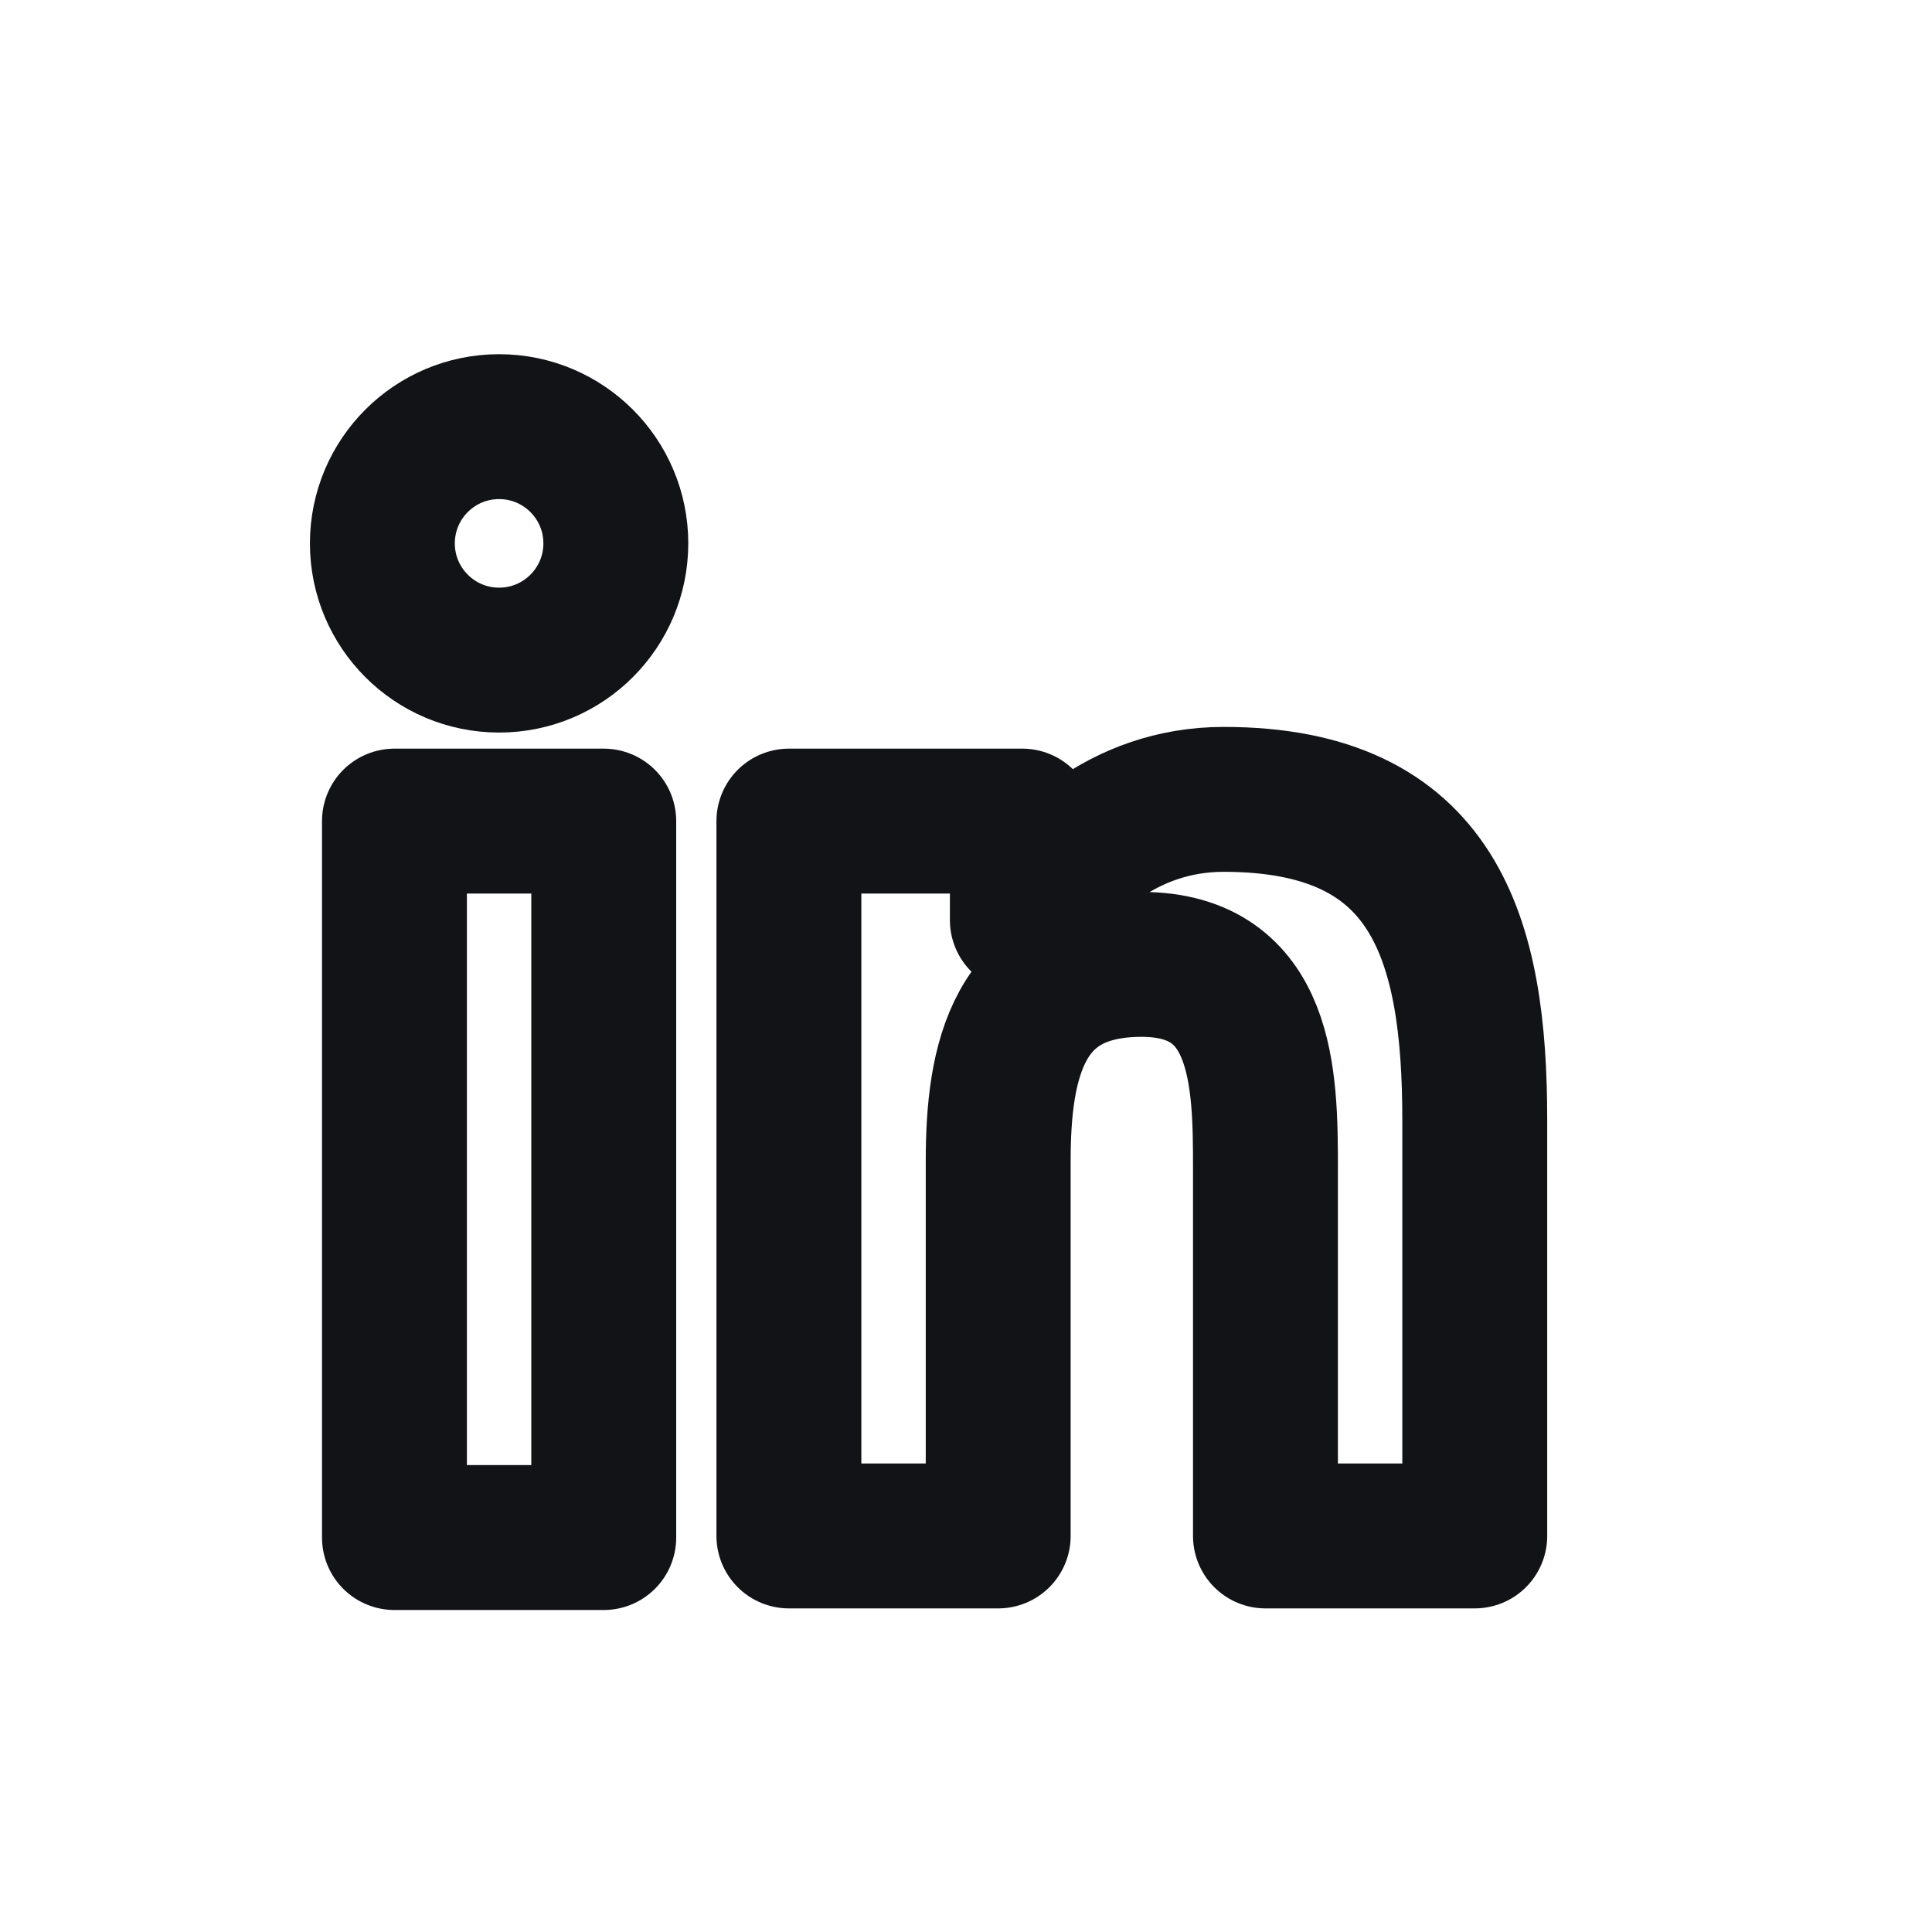
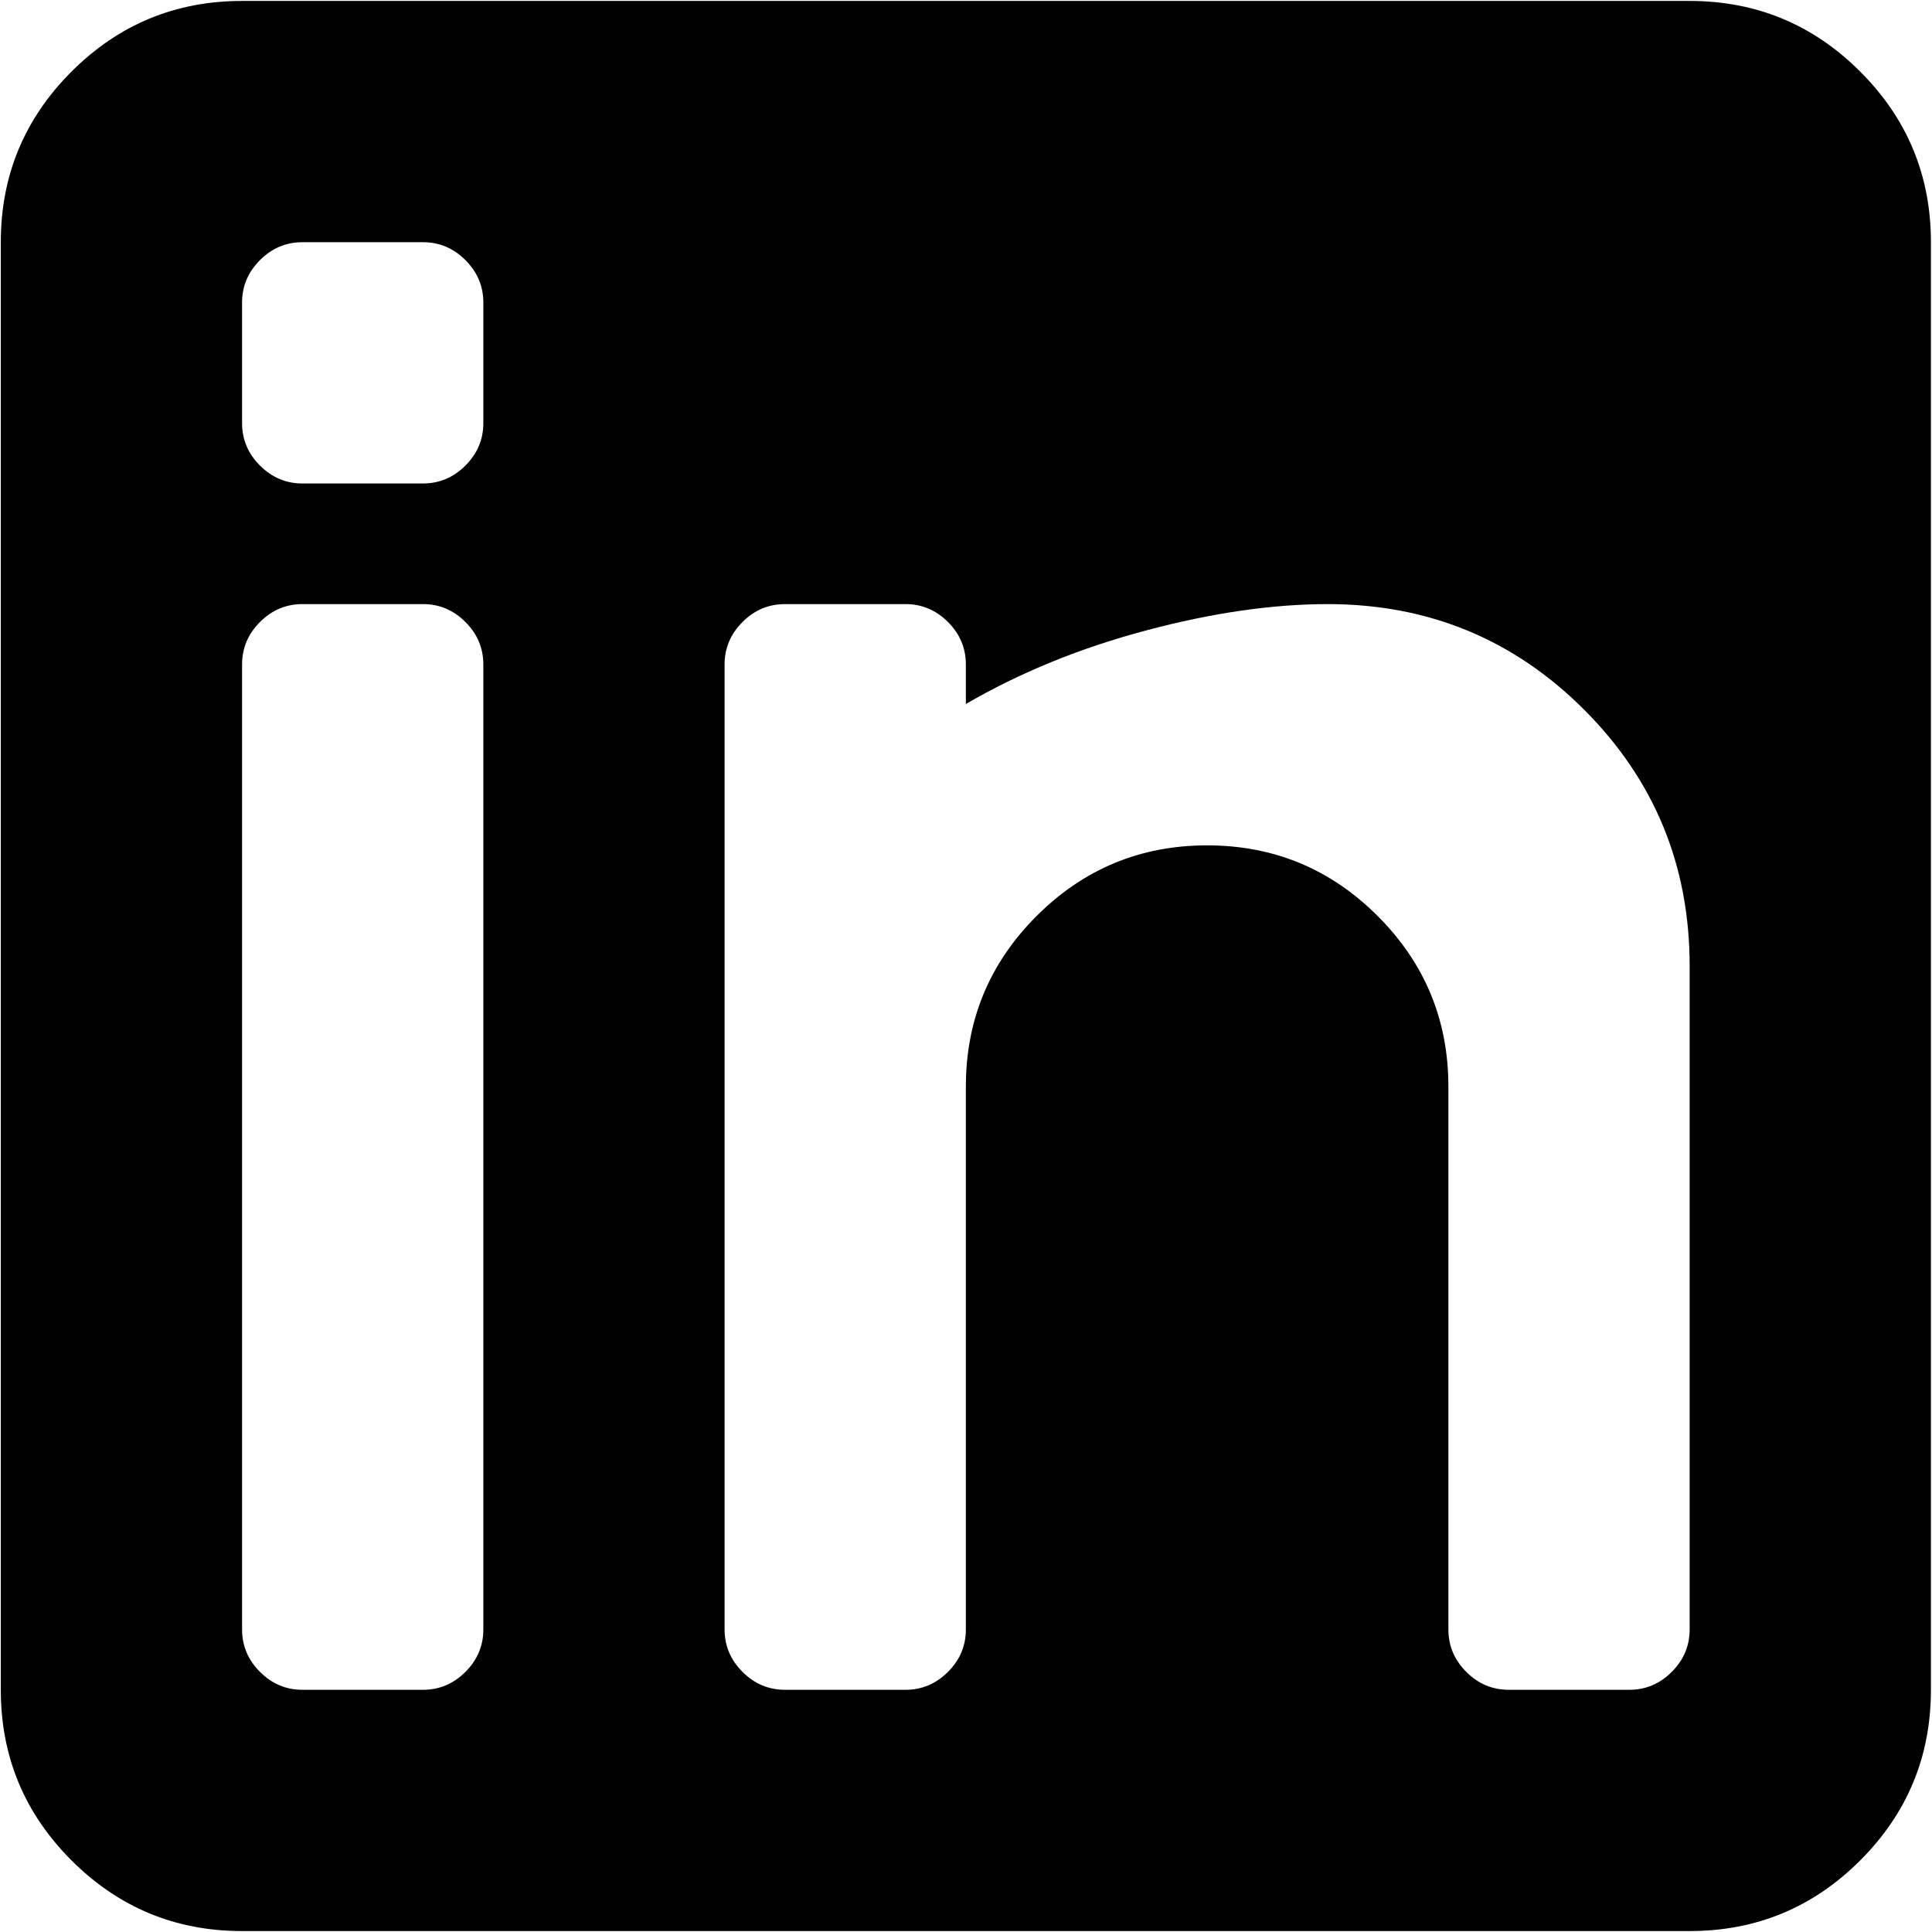
- <svg xmlns="http://www.w3.org/2000/svg" viewBox="0 0 24 24" fill="none" stroke="#111316" stroke-width="1.8" stroke-linecap="round" stroke-linejoin="round">
-   <path d="M6.2 8.2a1.45 1.45 0 1 0 0-2.9 1.45 1.45 0 0 0 0 2.9Z" />
-   <path d="M4.9 10.2h2.6v8.9H4.9v-8.9Z" />
-   <path d="M10.2 10.2h2.5v1.23h.04c.35-.66 1.2-1.5 2.46-1.5 2.63 0 3.12 1.73 3.12 3.98v5.17h-2.6v-4.58c0-1.1-.02-2.52-1.54-2.52-1.54 0-1.78 1.2-1.78 2.44v4.66h-2.6v-8.88Z" />
+ <svg xmlns="http://www.w3.org/2000/svg" width="512" height="512" viewBox="0 0 1025 1024">
+   <path fill="#000000" d="M896.428 1024h-768q-53 0-90.5-37.5T.428 896V128q0-53 37.5-90.5t90.5-37.5h768q53 0 90.5 37.5t37.5 90.5v768q0 53-37.5 90.5t-90.5 37.5zm-640-864q0-13-9.5-22.5t-22.5-9.5h-64q-13 0-22.5 9.5t-9.5 22.5v64q0 13 9.5 22.5t22.5 9.5h64q13 0 22.5-9.5t9.5-22.5v-64zm0 192q0-13-9.5-22.5t-22.5-9.5h-64q-13 0-22.5 9.5t-9.5 22.5v512q0 13 9.5 22.5t22.5 9.5h64q13 0 22.5-9.5t9.5-22.5V352zm640 160q0-80-56-136t-136-56q-44 0-96.5 14t-95.5 39v-21q0-13-9.5-22.5t-22.5-9.5h-64q-13 0-22.5 9.5t-9.5 22.5v512q0 13 9.5 22.5t22.5 9.5h64q13 0 22.5-9.5t9.5-22.5V576q0-53 37.5-90.5t90.5-37.5t90.5 37.5t37.5 90.5v288q0 13 9.5 22.5t22.5 9.5h64q13 0 22.5-9.5t9.5-22.5V512z" />
</svg>
